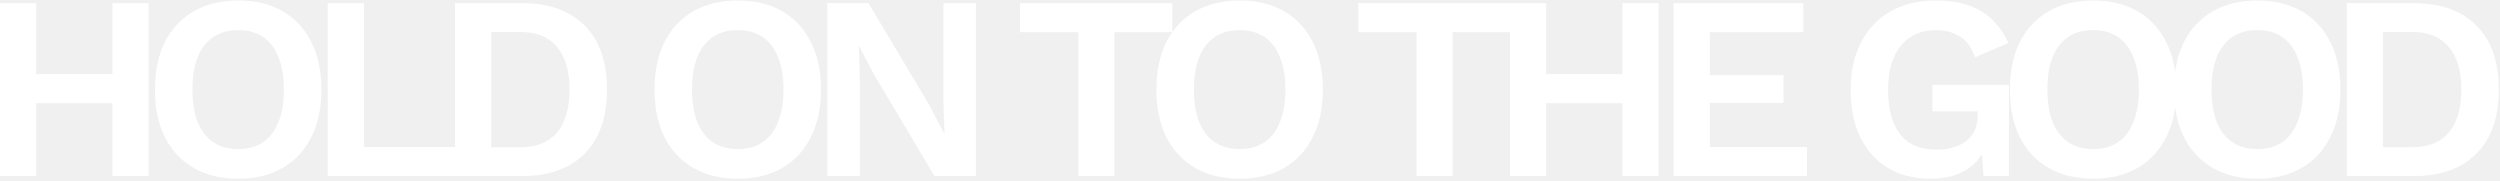
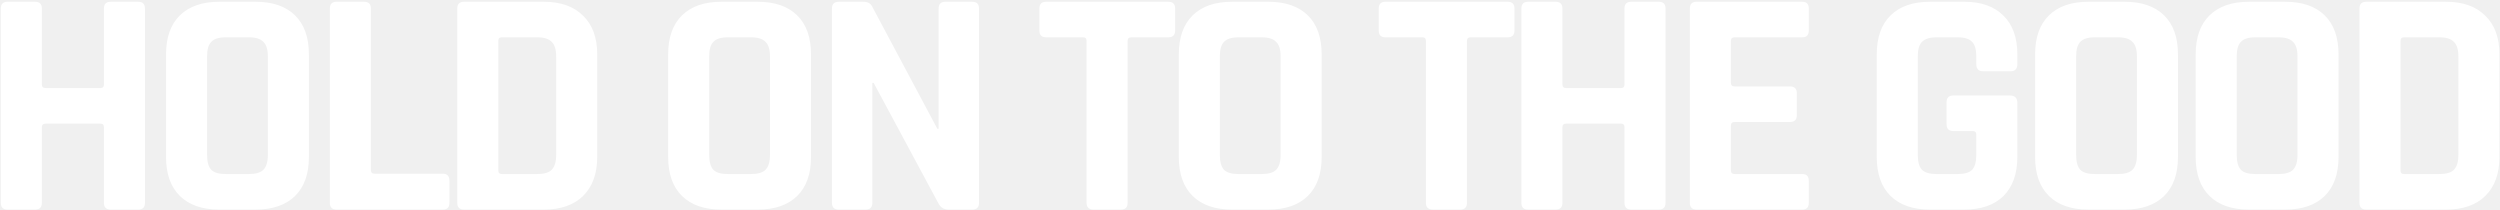
- <svg xmlns="http://www.w3.org/2000/svg" width="1221" height="88" viewBox="0 0 1221 88" fill="none">
-   <path d="M72.584 1.52V86H54.92V1.52H72.584ZM17.672 1.52V86H0.008V1.52H17.672ZM64.136 36.208V50.416H8.84V36.208H64.136ZM116.393 0.24C124.756 0.24 131.966 1.989 138.025 5.488C144.084 8.987 148.734 13.979 151.977 20.464C155.305 26.949 156.969 34.715 156.969 43.76C156.969 52.805 155.305 60.571 151.977 67.056C148.734 73.541 144.084 78.533 138.025 82.032C131.966 85.531 124.756 87.28 116.393 87.28C108.03 87.28 100.777 85.531 94.633 82.032C88.574 78.533 83.881 73.541 80.553 67.056C77.31 60.571 75.689 52.805 75.689 43.76C75.689 34.715 77.31 26.949 80.553 20.464C83.881 13.979 88.574 8.987 94.633 5.488C100.777 1.989 108.03 0.24 116.393 0.24ZM116.393 14.704C111.614 14.704 107.561 15.813 104.233 18.032C100.905 20.251 98.345 23.536 96.553 27.888C94.846 32.155 93.993 37.445 93.993 43.76C93.993 49.989 94.846 55.28 96.553 59.632C98.345 63.984 100.905 67.269 104.233 69.488C107.561 71.707 111.614 72.816 116.393 72.816C121.086 72.816 125.097 71.707 128.425 69.488C131.753 67.269 134.27 63.984 135.977 59.632C137.769 55.28 138.665 49.989 138.665 43.76C138.665 37.445 137.769 32.155 135.977 27.888C134.27 23.536 131.753 20.251 128.425 18.032C125.097 15.813 121.086 14.704 116.393 14.704ZM177.732 71.792H222.276V86H160.068V1.52H177.732V71.792ZM254.863 1.52C268.09 1.52 278.33 5.189 285.583 12.528C292.836 19.781 296.463 30.192 296.463 43.76C296.463 57.243 292.836 67.653 285.583 74.992C278.33 82.331 268.09 86 254.863 86H222.223V1.52H254.863ZM253.967 71.92C261.988 71.92 268.004 69.531 272.015 64.752C276.111 59.888 278.159 52.891 278.159 43.76C278.159 34.629 276.111 27.675 272.015 22.896C268.004 18.032 261.988 15.6 253.967 15.6H239.887V71.92H253.967ZM360.388 0.24C368.751 0.24 375.961 1.989 382.02 5.488C388.079 8.987 392.729 13.979 395.972 20.464C399.3 26.949 400.964 34.715 400.964 43.76C400.964 52.805 399.3 60.571 395.972 67.056C392.729 73.541 388.079 78.533 382.02 82.032C375.961 85.531 368.751 87.28 360.388 87.28C352.025 87.28 344.772 85.531 338.628 82.032C332.569 78.533 327.876 73.541 324.548 67.056C321.305 60.571 319.684 52.805 319.684 43.76C319.684 34.715 321.305 26.949 324.548 20.464C327.876 13.979 332.569 8.987 338.628 5.488C344.772 1.989 352.025 0.24 360.388 0.24ZM360.388 14.704C355.609 14.704 351.556 15.813 348.228 18.032C344.9 20.251 342.34 23.536 340.548 27.888C338.841 32.155 337.988 37.445 337.988 43.76C337.988 49.989 338.841 55.28 340.548 59.632C342.34 63.984 344.9 67.269 348.228 69.488C351.556 71.707 355.609 72.816 360.388 72.816C365.081 72.816 369.092 71.707 372.42 69.488C375.748 67.269 378.265 63.984 379.972 59.632C381.764 55.28 382.66 49.989 382.66 43.76C382.66 37.445 381.764 32.155 379.972 27.888C378.265 23.536 375.748 20.251 372.42 18.032C369.092 15.813 365.081 14.704 360.388 14.704ZM476.639 1.52V86H456.415L426.847 36.336L419.551 22.512H419.423L419.935 37.104V86H404.063V1.52H424.159L453.727 51.056L461.023 65.008H461.279L460.767 50.416V1.52H476.639ZM572.564 1.52V15.728H544.276V86H526.612V15.728H498.196V1.52H572.564ZM605.508 0.24C613.871 0.24 621.081 1.989 627.14 5.488C633.199 8.987 637.849 13.979 641.092 20.464C644.42 26.949 646.084 34.715 646.084 43.76C646.084 52.805 644.42 60.571 641.092 67.056C637.849 73.541 633.199 78.533 627.14 82.032C621.081 85.531 613.871 87.28 605.508 87.28C597.145 87.28 589.892 85.531 583.748 82.032C577.689 78.533 572.996 73.541 569.668 67.056C566.425 60.571 564.804 52.805 564.804 43.76C564.804 34.715 566.425 26.949 569.668 20.464C572.996 13.979 577.689 8.987 583.748 5.488C589.892 1.989 597.145 0.24 605.508 0.24ZM605.508 14.704C600.729 14.704 596.676 15.813 593.348 18.032C590.02 20.251 587.46 23.536 585.668 27.888C583.961 32.155 583.108 37.445 583.108 43.76C583.108 49.989 583.961 55.28 585.668 59.632C587.46 63.984 590.02 67.269 593.348 69.488C596.676 71.707 600.729 72.816 605.508 72.816C610.201 72.816 614.212 71.707 617.54 69.488C620.868 67.269 623.385 63.984 625.092 59.632C626.884 55.28 627.78 49.989 627.78 43.76C627.78 37.445 626.884 32.155 625.092 27.888C623.385 23.536 620.868 20.251 617.54 18.032C614.212 15.813 610.201 14.704 605.508 14.704ZM737.779 1.52V15.728H709.491V86H691.827V15.728H663.411V1.52H737.779ZM810.069 1.52V86H792.405V1.52H810.069ZM755.157 1.52V86H737.493V1.52H755.157ZM801.621 36.208V50.416H746.325V36.208H801.621ZM817.398 86V1.52H880.758V15.728H835.062V36.72H871.03V50.288H835.062V71.792H882.55V86H817.398ZM942.771 87.28C935.006 87.28 928.179 85.573 922.291 82.16C916.488 78.747 911.966 73.797 908.723 67.312C905.48 60.827 903.859 53.019 903.859 43.888C903.859 34.843 905.566 27.077 908.979 20.592C912.392 14.021 917.214 8.987 923.443 5.488C929.758 1.989 937.054 0.24 945.331 0.24C954.462 0.24 961.843 1.947 967.475 5.36C973.107 8.688 977.587 13.893 980.915 20.976L964.531 28.016C963.166 23.493 960.819 20.165 957.491 18.032C954.248 15.813 950.238 14.704 945.459 14.704C940.68 14.704 936.542 15.856 933.043 18.16C929.544 20.379 926.856 23.664 924.979 28.016C923.102 32.283 922.163 37.531 922.163 43.76C922.163 50.16 923.059 55.579 924.851 60.016C926.643 64.368 929.288 67.653 932.787 69.872C936.371 72.005 940.766 73.072 945.971 73.072C948.787 73.072 951.39 72.731 953.779 72.048C956.254 71.365 958.387 70.341 960.179 68.976C961.971 67.611 963.379 65.861 964.403 63.728C965.427 61.595 965.939 59.12 965.939 56.304V54.384H943.795V41.456H981.171V86H968.755L967.475 67.568L970.547 69.744C968.67 75.376 965.342 79.728 960.563 82.8C955.87 85.787 949.939 87.28 942.771 87.28ZM1022.34 0.24C1030.71 0.24 1037.92 1.989 1043.97 5.488C1050.03 8.987 1054.68 13.979 1057.93 20.464C1061.25 26.949 1062.92 34.715 1062.92 43.76C1062.92 52.805 1061.25 60.571 1057.93 67.056C1054.68 73.541 1050.03 78.533 1043.97 82.032C1037.92 85.531 1030.71 87.28 1022.34 87.28C1013.98 87.28 1006.73 85.531 1000.58 82.032C994.524 78.533 989.831 73.541 986.503 67.056C983.26 60.571 981.639 52.805 981.639 43.76C981.639 34.715 983.26 26.949 986.503 20.464C989.831 13.979 994.524 8.987 1000.58 5.488C1006.73 1.989 1013.98 0.24 1022.34 0.24ZM1022.34 14.704C1017.56 14.704 1013.51 15.813 1010.18 18.032C1006.85 20.251 1004.29 23.536 1002.5 27.888C1000.8 32.155 999.943 37.445 999.943 43.76C999.943 49.989 1000.8 55.28 1002.5 59.632C1004.29 63.984 1006.85 67.269 1010.18 69.488C1013.51 71.707 1017.56 72.816 1022.34 72.816C1027.04 72.816 1031.05 71.707 1034.37 69.488C1037.7 67.269 1040.22 63.984 1041.93 59.632C1043.72 55.28 1044.61 49.989 1044.61 43.76C1044.61 37.445 1043.72 32.155 1041.93 27.888C1040.22 23.536 1037.7 20.251 1034.37 18.032C1031.05 15.813 1027.04 14.704 1022.34 14.704ZM1102.5 0.24C1110.86 0.24 1118.07 1.989 1124.13 5.488C1130.19 8.987 1134.84 13.979 1138.08 20.464C1141.41 26.949 1143.07 34.715 1143.07 43.76C1143.07 52.805 1141.41 60.571 1138.08 67.056C1134.84 73.541 1130.19 78.533 1124.13 82.032C1118.07 85.531 1110.86 87.28 1102.5 87.28C1094.14 87.28 1086.88 85.531 1080.74 82.032C1074.68 78.533 1069.99 73.541 1066.66 67.056C1063.42 60.571 1061.79 52.805 1061.79 43.76C1061.79 34.715 1063.42 26.949 1066.66 20.464C1069.99 13.979 1074.68 8.987 1080.74 5.488C1086.88 1.989 1094.14 0.24 1102.5 0.24ZM1102.5 14.704C1097.72 14.704 1093.67 15.813 1090.34 18.032C1087.01 20.251 1084.45 23.536 1082.66 27.888C1080.95 32.155 1080.1 37.445 1080.1 43.76C1080.1 49.989 1080.95 55.28 1082.66 59.632C1084.45 63.984 1087.01 67.269 1090.34 69.488C1093.67 71.707 1097.72 72.816 1102.5 72.816C1107.19 72.816 1111.2 71.707 1114.53 69.488C1117.86 67.269 1120.38 63.984 1122.08 59.632C1123.87 55.28 1124.77 49.989 1124.77 43.76C1124.77 37.445 1123.87 32.155 1122.08 27.888C1120.38 23.536 1117.86 20.251 1114.53 18.032C1111.2 15.813 1107.19 14.704 1102.5 14.704ZM1178.81 1.52C1192.04 1.52 1202.28 5.189 1209.53 12.528C1216.79 19.781 1220.41 30.192 1220.41 43.76C1220.41 57.243 1216.79 67.653 1209.53 74.992C1202.28 82.331 1192.04 86 1178.81 86H1146.17V1.52H1178.81ZM1177.92 71.92C1185.94 71.92 1191.95 69.531 1195.97 64.752C1200.06 59.888 1202.11 52.891 1202.11 43.76C1202.11 34.629 1200.06 27.675 1195.97 22.896C1191.95 18.032 1185.94 15.6 1177.92 15.6H1163.84V71.92H1177.92Z" fill="white" />
+ <svg xmlns="http://www.w3.org/2000/svg" width="990" height="83" viewBox="0 0 990 83" fill="none">
+   <path d="M13.888 83H3.008C1.216 83 0.32 82.104 0.32 80.312V3.384C0.32 1.592 1.216 0.696 3.008 0.696H13.888C15.68 0.696 16.576 1.592 16.576 3.384V33.464C16.576 34.403 17.088 34.872 18.112 34.872H39.744C40.683 34.872 41.152 34.403 41.152 33.464V3.384C41.152 1.592 42.048 0.696 43.84 0.696H54.72C56.512 0.696 57.408 1.592 57.408 3.384V80.312C57.408 82.104 56.512 83 54.72 83H43.84C42.048 83 41.152 82.104 41.152 80.312V50.36C41.152 49.421 40.683 48.952 39.744 48.952H18.112C17.088 48.952 16.576 49.421 16.576 50.36V80.312C16.576 82.104 15.68 83 13.888 83ZM89.43 68.92H98.518C101.249 68.92 103.169 68.365 104.278 67.256C105.473 66.061 106.07 64.099 106.07 61.368V22.328C106.07 19.597 105.473 17.677 104.278 16.568C103.169 15.373 101.249 14.776 98.518 14.776H89.43C86.699 14.776 84.779 15.373 83.67 16.568C82.561 17.677 82.006 19.597 82.006 22.328V61.368C82.006 64.099 82.561 66.061 83.67 67.256C84.779 68.365 86.699 68.92 89.43 68.92ZM101.206 83H86.87C80.129 83 74.923 81.208 71.254 77.624C67.585 74.04 65.75 68.877 65.75 62.136V21.56C65.75 14.819 67.585 9.656 71.254 6.072C74.923 2.488 80.129 0.696 86.87 0.696H101.206C107.947 0.696 113.153 2.488 116.822 6.072C120.491 9.656 122.326 14.819 122.326 21.56V62.136C122.326 68.877 120.491 74.04 116.822 77.624C113.153 81.208 107.947 83 101.206 83ZM175.415 83H133.303C131.511 83 130.615 82.104 130.615 80.312V3.384C130.615 1.592 131.511 0.696 133.303 0.696H144.183C145.975 0.696 146.871 1.592 146.871 3.384V67.384C146.871 68.323 147.383 68.792 148.407 68.792H175.415C177.122 68.792 177.975 69.731 177.975 71.608V80.312C177.975 82.104 177.122 83 175.415 83ZM198.739 68.92H212.691C215.422 68.92 217.342 68.365 218.451 67.256C219.646 66.061 220.243 64.099 220.243 61.368V22.328C220.243 19.597 219.646 17.677 218.451 16.568C217.342 15.373 215.422 14.776 212.691 14.776H198.739C197.8 14.776 197.331 15.245 197.331 16.184V67.512C197.331 68.451 197.8 68.92 198.739 68.92ZM181.075 80.312V3.384C181.075 1.592 181.971 0.696 183.763 0.696H215.379C222.035 0.696 227.198 2.531 230.867 6.2C234.622 9.784 236.499 14.904 236.499 21.56V62.136C236.499 68.792 234.622 73.955 230.867 77.624C227.198 81.208 222.035 83 215.379 83H183.763C181.971 83 181.075 82.104 181.075 80.312ZM288.27 68.92H297.358C300.089 68.92 302.009 68.365 303.118 67.256C304.313 66.061 304.91 64.099 304.91 61.368V22.328C304.91 19.597 304.313 17.677 303.118 16.568C302.009 15.373 300.089 14.776 297.358 14.776H288.27C285.539 14.776 283.619 15.373 282.51 16.568C281.401 17.677 280.846 19.597 280.846 22.328V61.368C280.846 64.099 281.401 66.061 282.51 67.256C283.619 68.365 285.539 68.92 288.27 68.92ZM300.046 83H285.71C278.969 83 273.763 81.208 270.094 77.624C266.425 74.04 264.59 68.877 264.59 62.136V21.56C264.59 14.819 266.425 9.656 270.094 6.072C273.763 2.488 278.969 0.696 285.71 0.696H300.046C306.787 0.696 311.993 2.488 315.662 6.072C319.331 9.656 321.166 14.819 321.166 21.56V62.136C321.166 68.877 319.331 74.04 315.662 77.624C311.993 81.208 306.787 83 300.046 83ZM342.767 83H332.143C330.351 83 329.455 82.104 329.455 80.312V3.384C329.455 1.592 330.351 0.696 332.143 0.696H341.743C343.535 0.696 344.73 1.293 345.327 2.488L371.183 51H371.695V3.384C371.695 1.592 372.591 0.696 374.383 0.696H385.007C386.799 0.696 387.695 1.592 387.695 3.384V80.312C387.695 82.104 386.799 83 385.007 83H375.663C373.786 83 372.42 82.147 371.567 80.44L345.967 32.824H345.455V80.312C345.455 82.104 344.559 83 342.767 83ZM443.847 83H433.095C431.218 83 430.279 82.104 430.279 80.312V16.184C430.279 15.245 429.81 14.776 428.871 14.776H414.279C412.487 14.776 411.591 13.88 411.591 12.088V3.384C411.591 1.592 412.487 0.696 414.279 0.696H462.663C464.455 0.696 465.351 1.592 465.351 3.384V12.088C465.351 13.88 464.455 14.776 462.663 14.776H448.071C447.047 14.776 446.535 15.245 446.535 16.184V80.312C446.535 82.104 445.639 83 443.847 83ZM490.485 68.92H499.573C502.304 68.92 504.224 68.365 505.333 67.256C506.528 66.061 507.125 64.099 507.125 61.368V22.328C507.125 19.597 506.528 17.677 505.333 16.568C504.224 15.373 502.304 14.776 499.573 14.776H490.485C487.754 14.776 485.834 15.373 484.725 16.568C483.616 17.677 483.061 19.597 483.061 22.328V61.368C483.061 64.099 483.616 66.061 484.725 67.256C485.834 68.365 487.754 68.92 490.485 68.92ZM502.261 83H487.925C481.184 83 475.978 81.208 472.309 77.624C468.64 74.04 466.805 68.877 466.805 62.136V21.56C466.805 14.819 468.64 9.656 472.309 6.072C475.978 2.488 481.184 0.696 487.925 0.696H502.261C509.002 0.696 514.208 2.488 517.877 6.072C521.546 9.656 523.381 14.819 523.381 21.56V62.136C523.381 68.877 521.546 74.04 517.877 77.624C514.208 81.208 509.002 83 502.261 83ZM578.227 83H567.475C565.598 83 564.659 82.104 564.659 80.312V16.184C564.659 15.245 564.19 14.776 563.251 14.776H548.659C546.867 14.776 545.971 13.88 545.971 12.088V3.384C545.971 1.592 546.867 0.696 548.659 0.696H597.043C598.835 0.696 599.731 1.592 599.731 3.384V12.088C599.731 13.88 598.835 14.776 597.043 14.776H582.451C581.427 14.776 580.915 15.245 580.915 16.184V80.312C580.915 82.104 580.019 83 578.227 83ZM616.033 83H605.153C603.361 83 602.465 82.104 602.465 80.312V3.384C602.465 1.592 603.361 0.696 605.153 0.696H616.033C617.825 0.696 618.721 1.592 618.721 3.384V33.464C618.721 34.403 619.233 34.872 620.257 34.872H641.889C642.828 34.872 643.297 34.403 643.297 33.464V3.384C643.297 1.592 644.193 0.696 645.985 0.696H656.865C658.657 0.696 659.553 1.592 659.553 3.384V80.312C659.553 82.104 658.657 83 656.865 83H645.985C644.193 83 643.297 82.104 643.297 80.312V50.36C643.297 49.421 642.828 48.952 641.889 48.952H620.257C619.233 48.952 618.721 49.421 618.721 50.36V80.312C618.721 82.104 617.825 83 616.033 83ZM713.719 83H671.863C670.071 83 669.175 82.104 669.175 80.312V3.384C669.175 1.592 670.071 0.696 671.863 0.696H713.719C715.426 0.696 716.279 1.592 716.279 3.384V12.088C716.279 13.88 715.426 14.776 713.719 14.776H686.967C685.943 14.776 685.431 15.245 685.431 16.184V32.824C685.431 33.763 685.943 34.232 686.967 34.232H708.855C710.647 34.232 711.543 35.128 711.543 36.92V45.624C711.543 47.416 710.647 48.312 708.855 48.312H686.967C685.943 48.312 685.431 48.781 685.431 49.72V67.512C685.431 68.451 685.943 68.92 686.967 68.92H713.719C715.426 68.92 716.279 69.816 716.279 71.608V80.312C716.279 82.104 715.426 83 713.719 83ZM777.878 83H764.31C757.569 83 752.363 81.208 748.694 77.624C745.025 74.04 743.19 68.877 743.19 62.136V21.56C743.19 14.819 745.025 9.656 748.694 6.072C752.363 2.488 757.569 0.696 764.31 0.696H777.878C784.534 0.696 789.697 2.531 793.366 6.2C797.035 9.784 798.87 14.904 798.87 21.56V25.4C798.87 27.277 797.974 28.216 796.182 28.216H785.302C783.51 28.216 782.614 27.277 782.614 25.4V22.328C782.614 19.597 782.059 17.677 780.95 16.568C779.841 15.373 777.921 14.776 775.19 14.776H766.87C764.225 14.776 762.305 15.373 761.11 16.568C760.001 17.677 759.446 19.597 759.446 22.328V61.368C759.446 64.099 760.001 66.061 761.11 67.256C762.305 68.365 764.225 68.92 766.87 68.92H775.19C777.921 68.92 779.841 68.365 780.95 67.256C782.059 66.061 782.614 64.099 782.614 61.368V53.304C782.614 52.365 782.145 51.896 781.206 51.896H773.526C771.734 51.896 770.838 51 770.838 49.208V40.504C770.838 38.712 771.734 37.816 773.526 37.816H795.926C797.889 37.816 798.87 38.797 798.87 40.76V62.136C798.87 68.792 797.035 73.955 793.366 77.624C789.697 81.208 784.534 83 777.878 83ZM829.58 68.92H838.668C841.399 68.92 843.319 68.365 844.428 67.256C845.623 66.061 846.22 64.099 846.22 61.368V22.328C846.22 19.597 845.623 17.677 844.428 16.568C843.319 15.373 841.399 14.776 838.668 14.776H829.58C826.849 14.776 824.929 15.373 823.82 16.568C822.711 17.677 822.156 19.597 822.156 22.328V61.368C822.156 64.099 822.711 66.061 823.82 67.256C824.929 68.365 826.849 68.92 829.58 68.92ZM841.356 83H827.02C820.279 83 815.073 81.208 811.404 77.624C807.735 74.04 805.9 68.877 805.9 62.136V21.56C805.9 14.819 807.735 9.656 811.404 6.072C815.073 2.488 820.279 0.696 827.02 0.696H841.356C848.097 0.696 853.303 2.488 856.972 6.072C860.641 9.656 862.476 14.819 862.476 21.56V62.136C862.476 68.877 860.641 74.04 856.972 77.624C853.303 81.208 848.097 83 841.356 83ZM893.165 68.92H902.253C904.984 68.92 906.904 68.365 908.013 67.256C909.208 66.061 909.805 64.099 909.805 61.368V22.328C909.805 19.597 909.208 17.677 908.013 16.568C906.904 15.373 904.984 14.776 902.253 14.776H893.165C890.434 14.776 888.514 15.373 887.405 16.568C886.296 17.677 885.741 19.597 885.741 22.328V61.368C885.741 64.099 886.296 66.061 887.405 67.256C888.514 68.365 890.434 68.92 893.165 68.92ZM904.941 83H890.605C883.864 83 878.658 81.208 874.989 77.624C871.32 74.04 869.485 68.877 869.485 62.136V21.56C869.485 14.819 871.32 9.656 874.989 6.072C878.658 2.488 883.864 0.696 890.605 0.696H904.941C911.682 0.696 916.888 2.488 920.557 6.072C924.226 9.656 926.061 14.819 926.061 21.56V62.136C926.061 68.877 924.226 74.04 920.557 77.624C916.888 81.208 911.682 83 904.941 83ZM952.014 68.92H965.966C968.697 68.92 970.617 68.365 971.726 67.256C972.921 66.061 973.518 64.099 973.518 61.368V22.328C973.518 19.597 972.921 17.677 971.726 16.568C970.617 15.373 968.697 14.776 965.966 14.776H952.014C951.075 14.776 950.606 15.245 950.606 16.184V67.512C950.606 68.451 951.075 68.92 952.014 68.92ZM934.35 80.312V3.384C934.35 1.592 935.246 0.696 937.038 0.696H968.654C975.31 0.696 980.473 2.531 984.142 6.2C987.897 9.784 989.774 14.904 989.774 21.56V62.136C989.774 68.792 987.897 73.955 984.142 77.624C980.473 81.208 975.31 83 968.654 83H937.038C935.246 83 934.35 82.104 934.35 80.312Z" fill="white" />
</svg>
